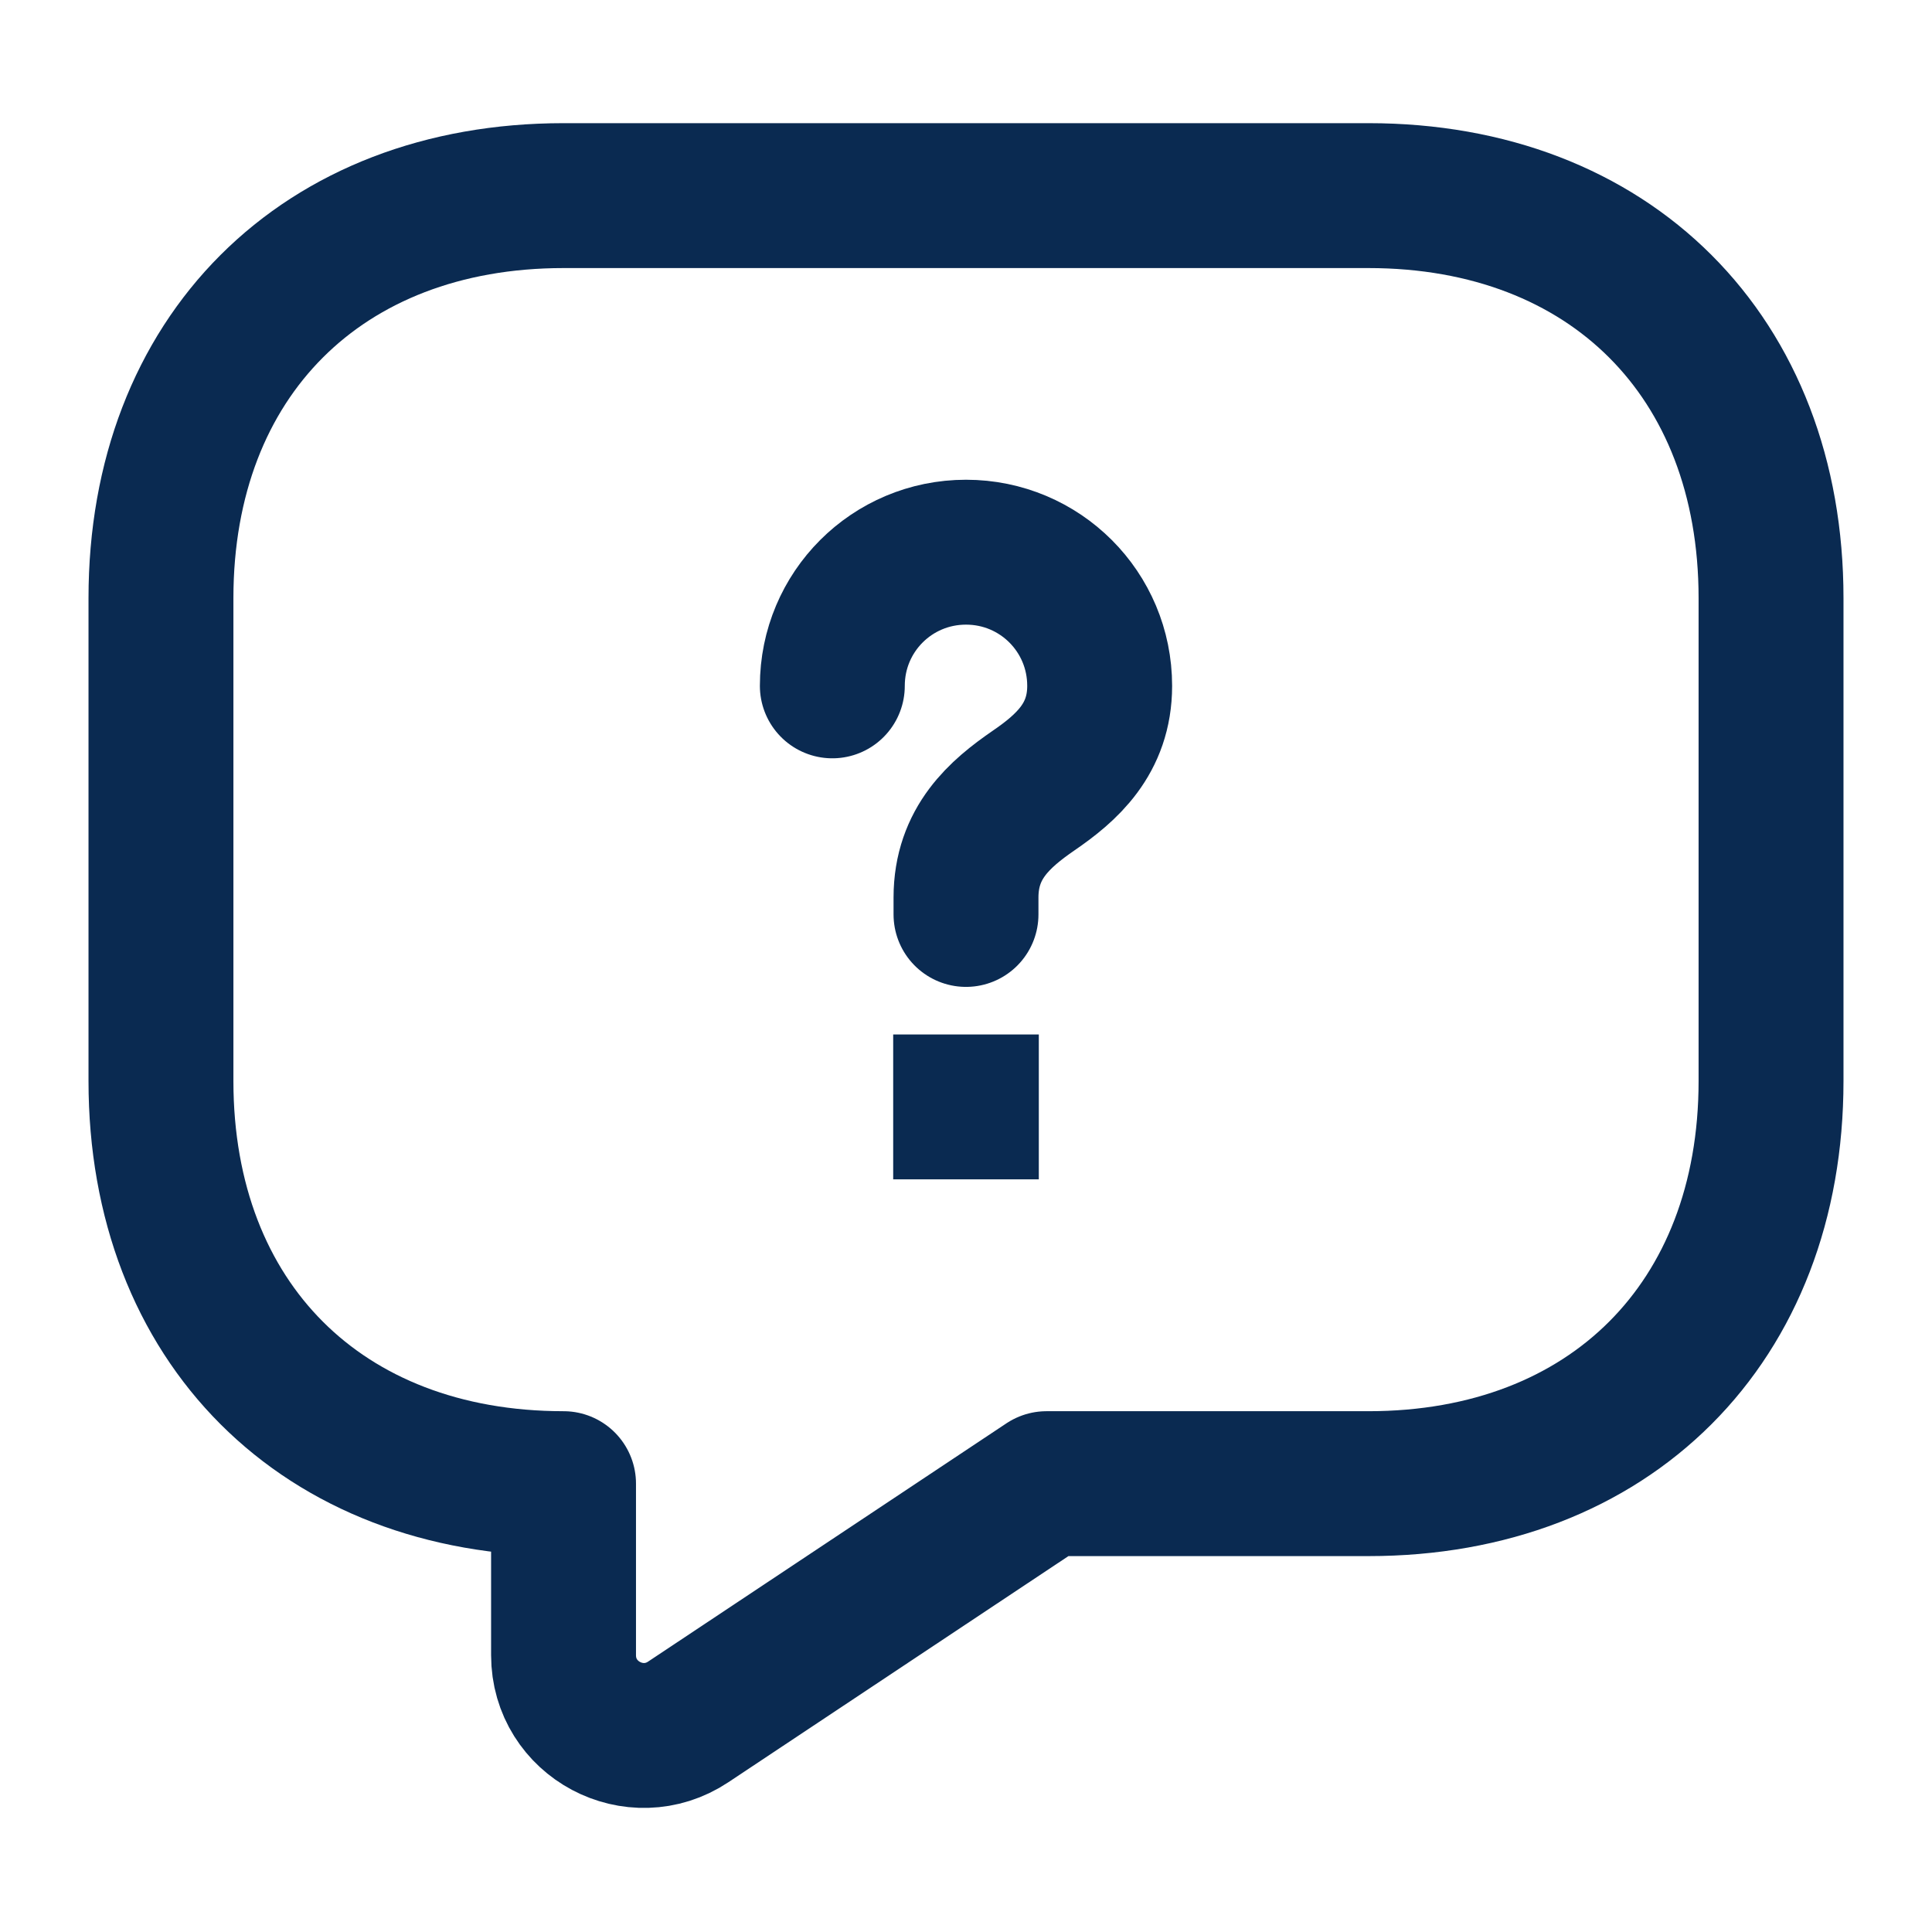
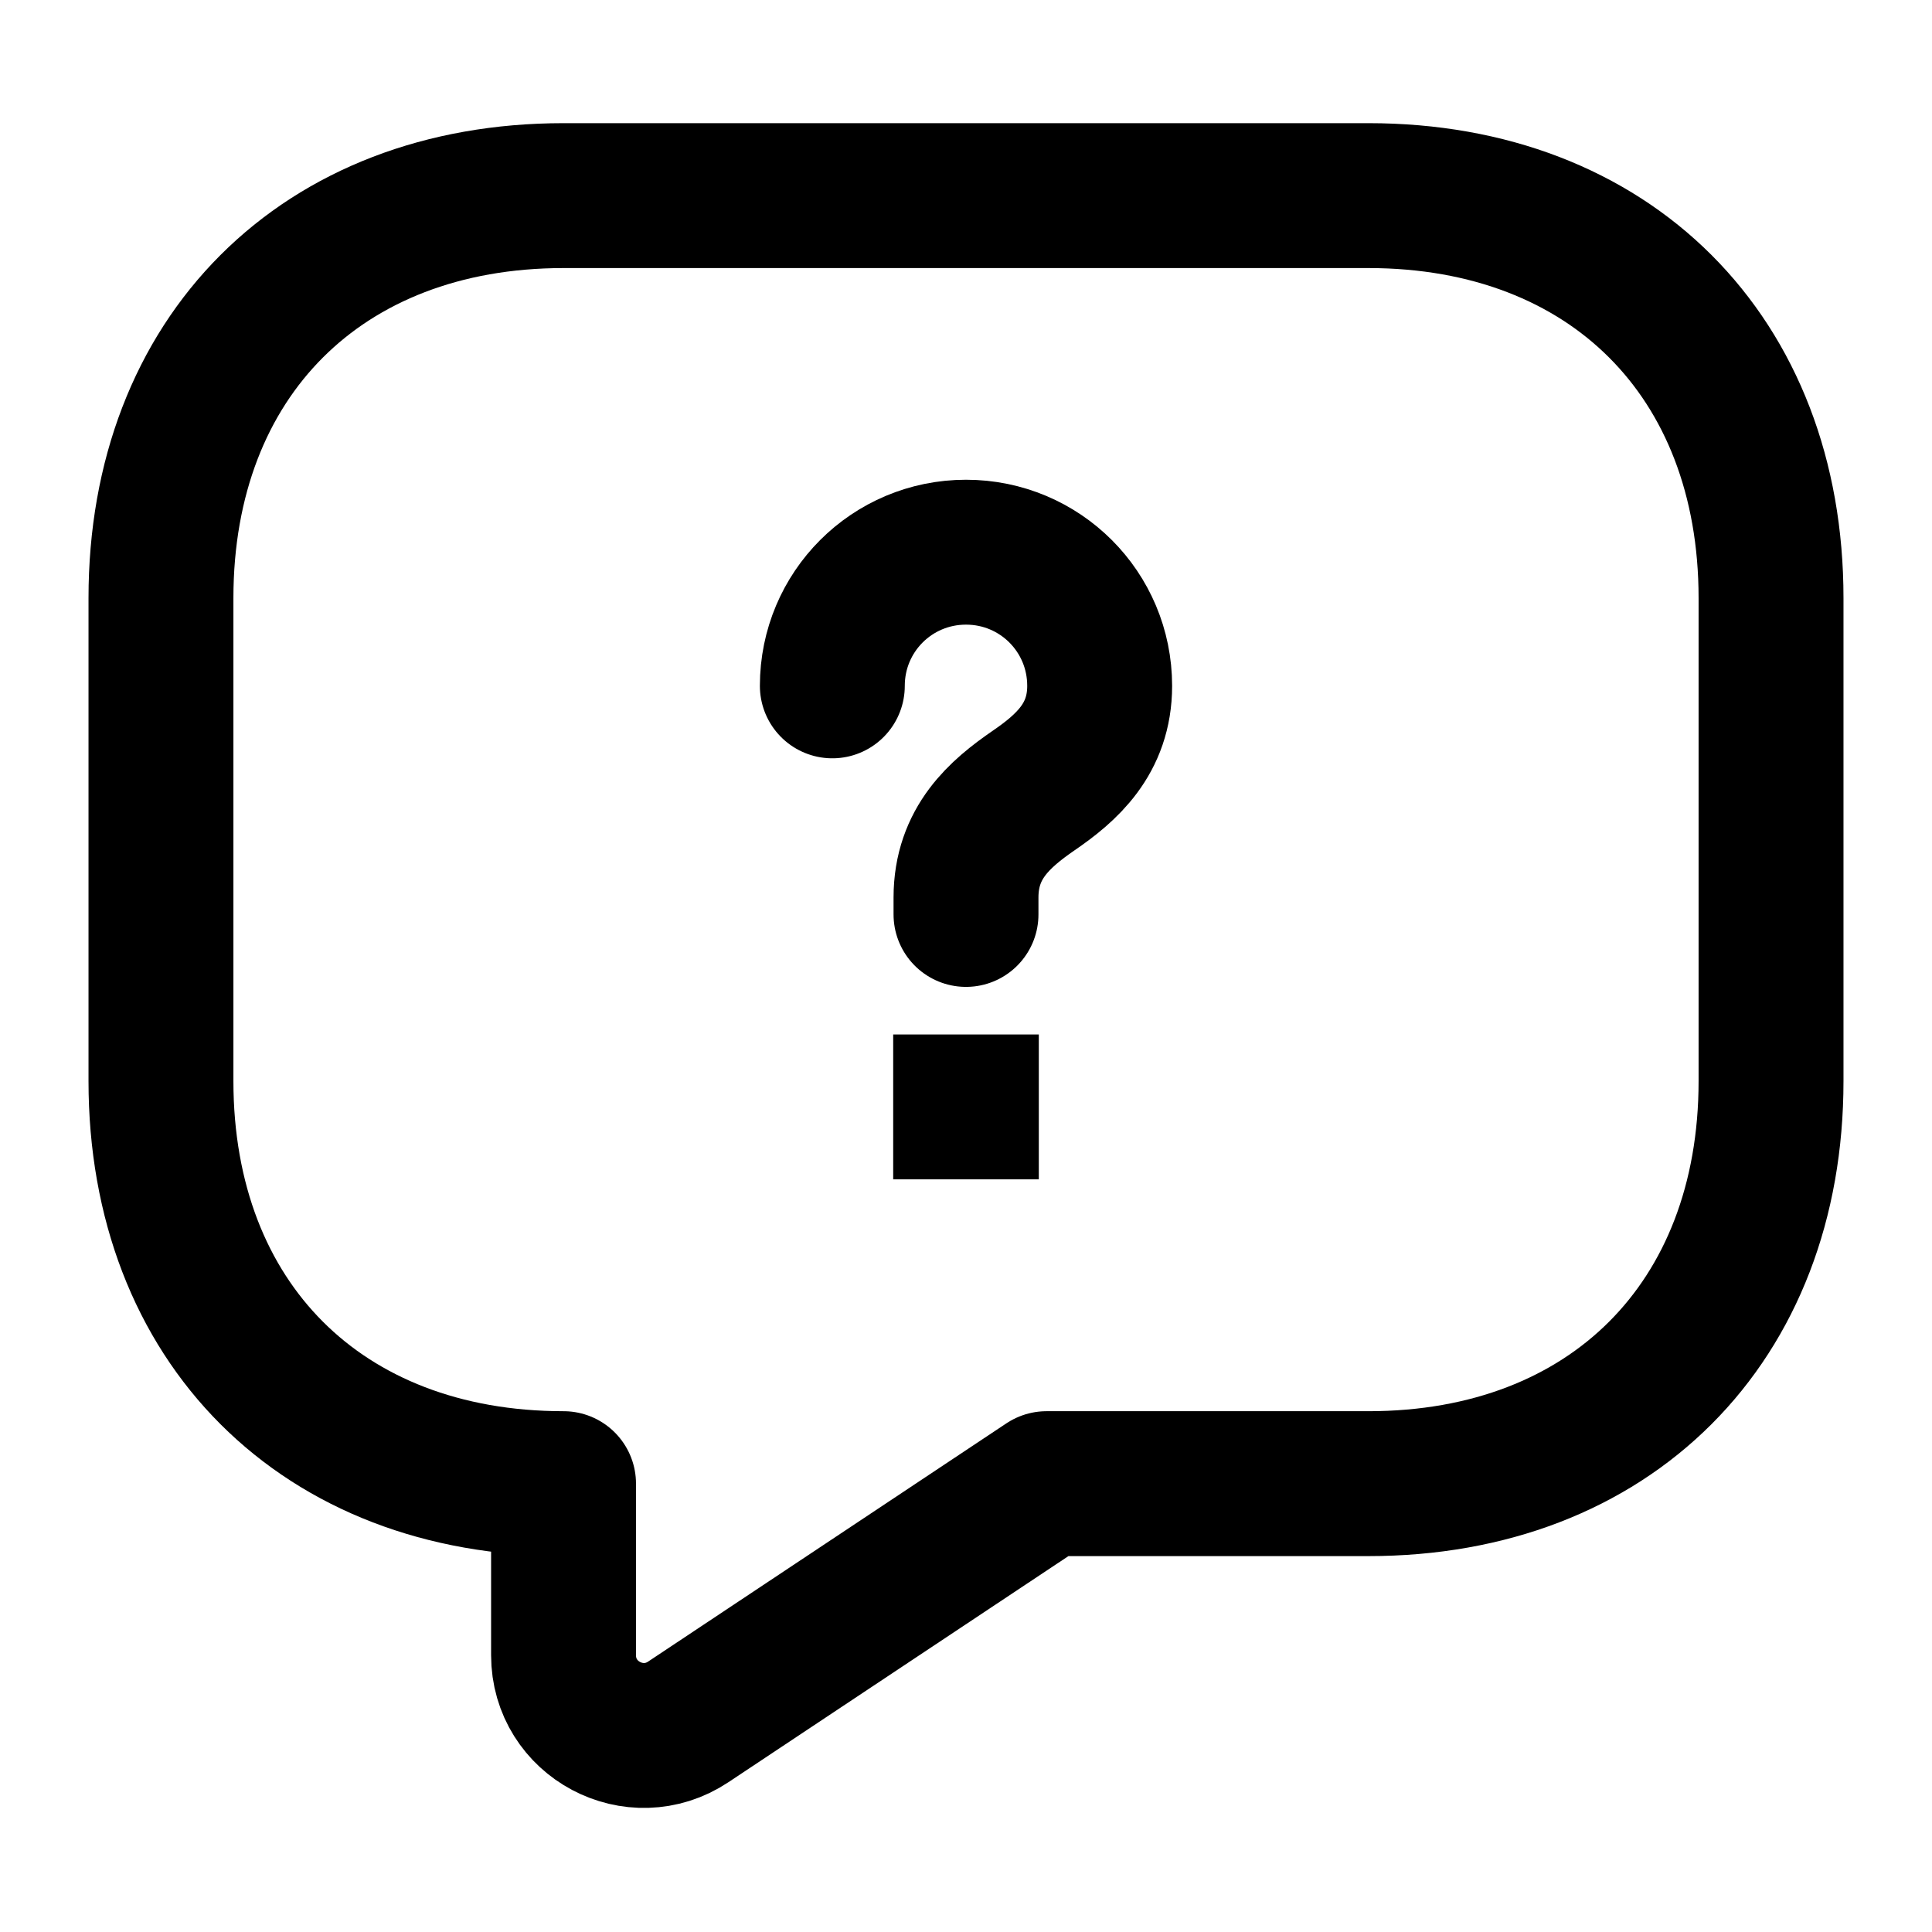
<svg xmlns="http://www.w3.org/2000/svg" width="16" height="16" viewBox="0 0 16 16" fill="none">
-   <path d="M11.333 12.287H8.667L5.7 14.26C5.26 14.553 4.667 14.24 4.667 13.707V12.287C2.667 12.287 1.333 10.953 1.333 8.953V4.953C1.333 2.953 2.667 1.62 4.667 1.62H11.333C13.333 1.62 14.667 2.953 14.667 4.953V8.953C14.667 10.953 13.333 12.287 11.333 12.287Z" stroke="#0A2A51" stroke-width="1.2" stroke-miterlimit="10" stroke-linecap="round" stroke-linejoin="round" />
-   <path d="M8 7.573V7.433C8 6.98 8.28 6.74 8.56 6.547C8.833 6.36 9.107 6.12 9.107 5.68C9.107 5.067 8.613 4.573 8 4.573C7.387 4.573 6.893 5.067 6.893 5.68" stroke="#0A2A51" stroke-width="1.2" stroke-linecap="round" stroke-linejoin="round" />
-   <path d="M7.997 9.167H8.003" stroke="#0A2A51" stroke-width="1.2" stroke-linecap="square" stroke-linejoin="round" />
+   <path d="M11.333 12.287H8.667L5.7 14.26C5.26 14.553 4.667 14.24 4.667 13.707V12.287C2.667 12.287 1.333 10.953 1.333 8.953V4.953C1.333 2.953 2.667 1.62 4.667 1.62H11.333C13.333 1.62 14.667 2.953 14.667 4.953V8.953C14.667 10.953 13.333 12.287 11.333 12.287Z" fill="none" stroke="currentColor" stroke-width="1.2" stroke-miterlimit="10" stroke-linecap="round" stroke-linejoin="round" />
+   <path d="M8 7.573V7.433C8 6.98 8.28 6.74 8.56 6.547C8.833 6.36 9.107 6.12 9.107 5.68C9.107 5.067 8.613 4.573 8 4.573C7.387 4.573 6.893 5.067 6.893 5.68" fill="none" stroke="currentColor" stroke-width="1.2" stroke-linecap="round" stroke-linejoin="round" />
+   <path d="M7.997 9.167H8.003" fill="none" stroke="currentColor" stroke-width="1.2" stroke-linecap="square" stroke-linejoin="round" />
</svg>
